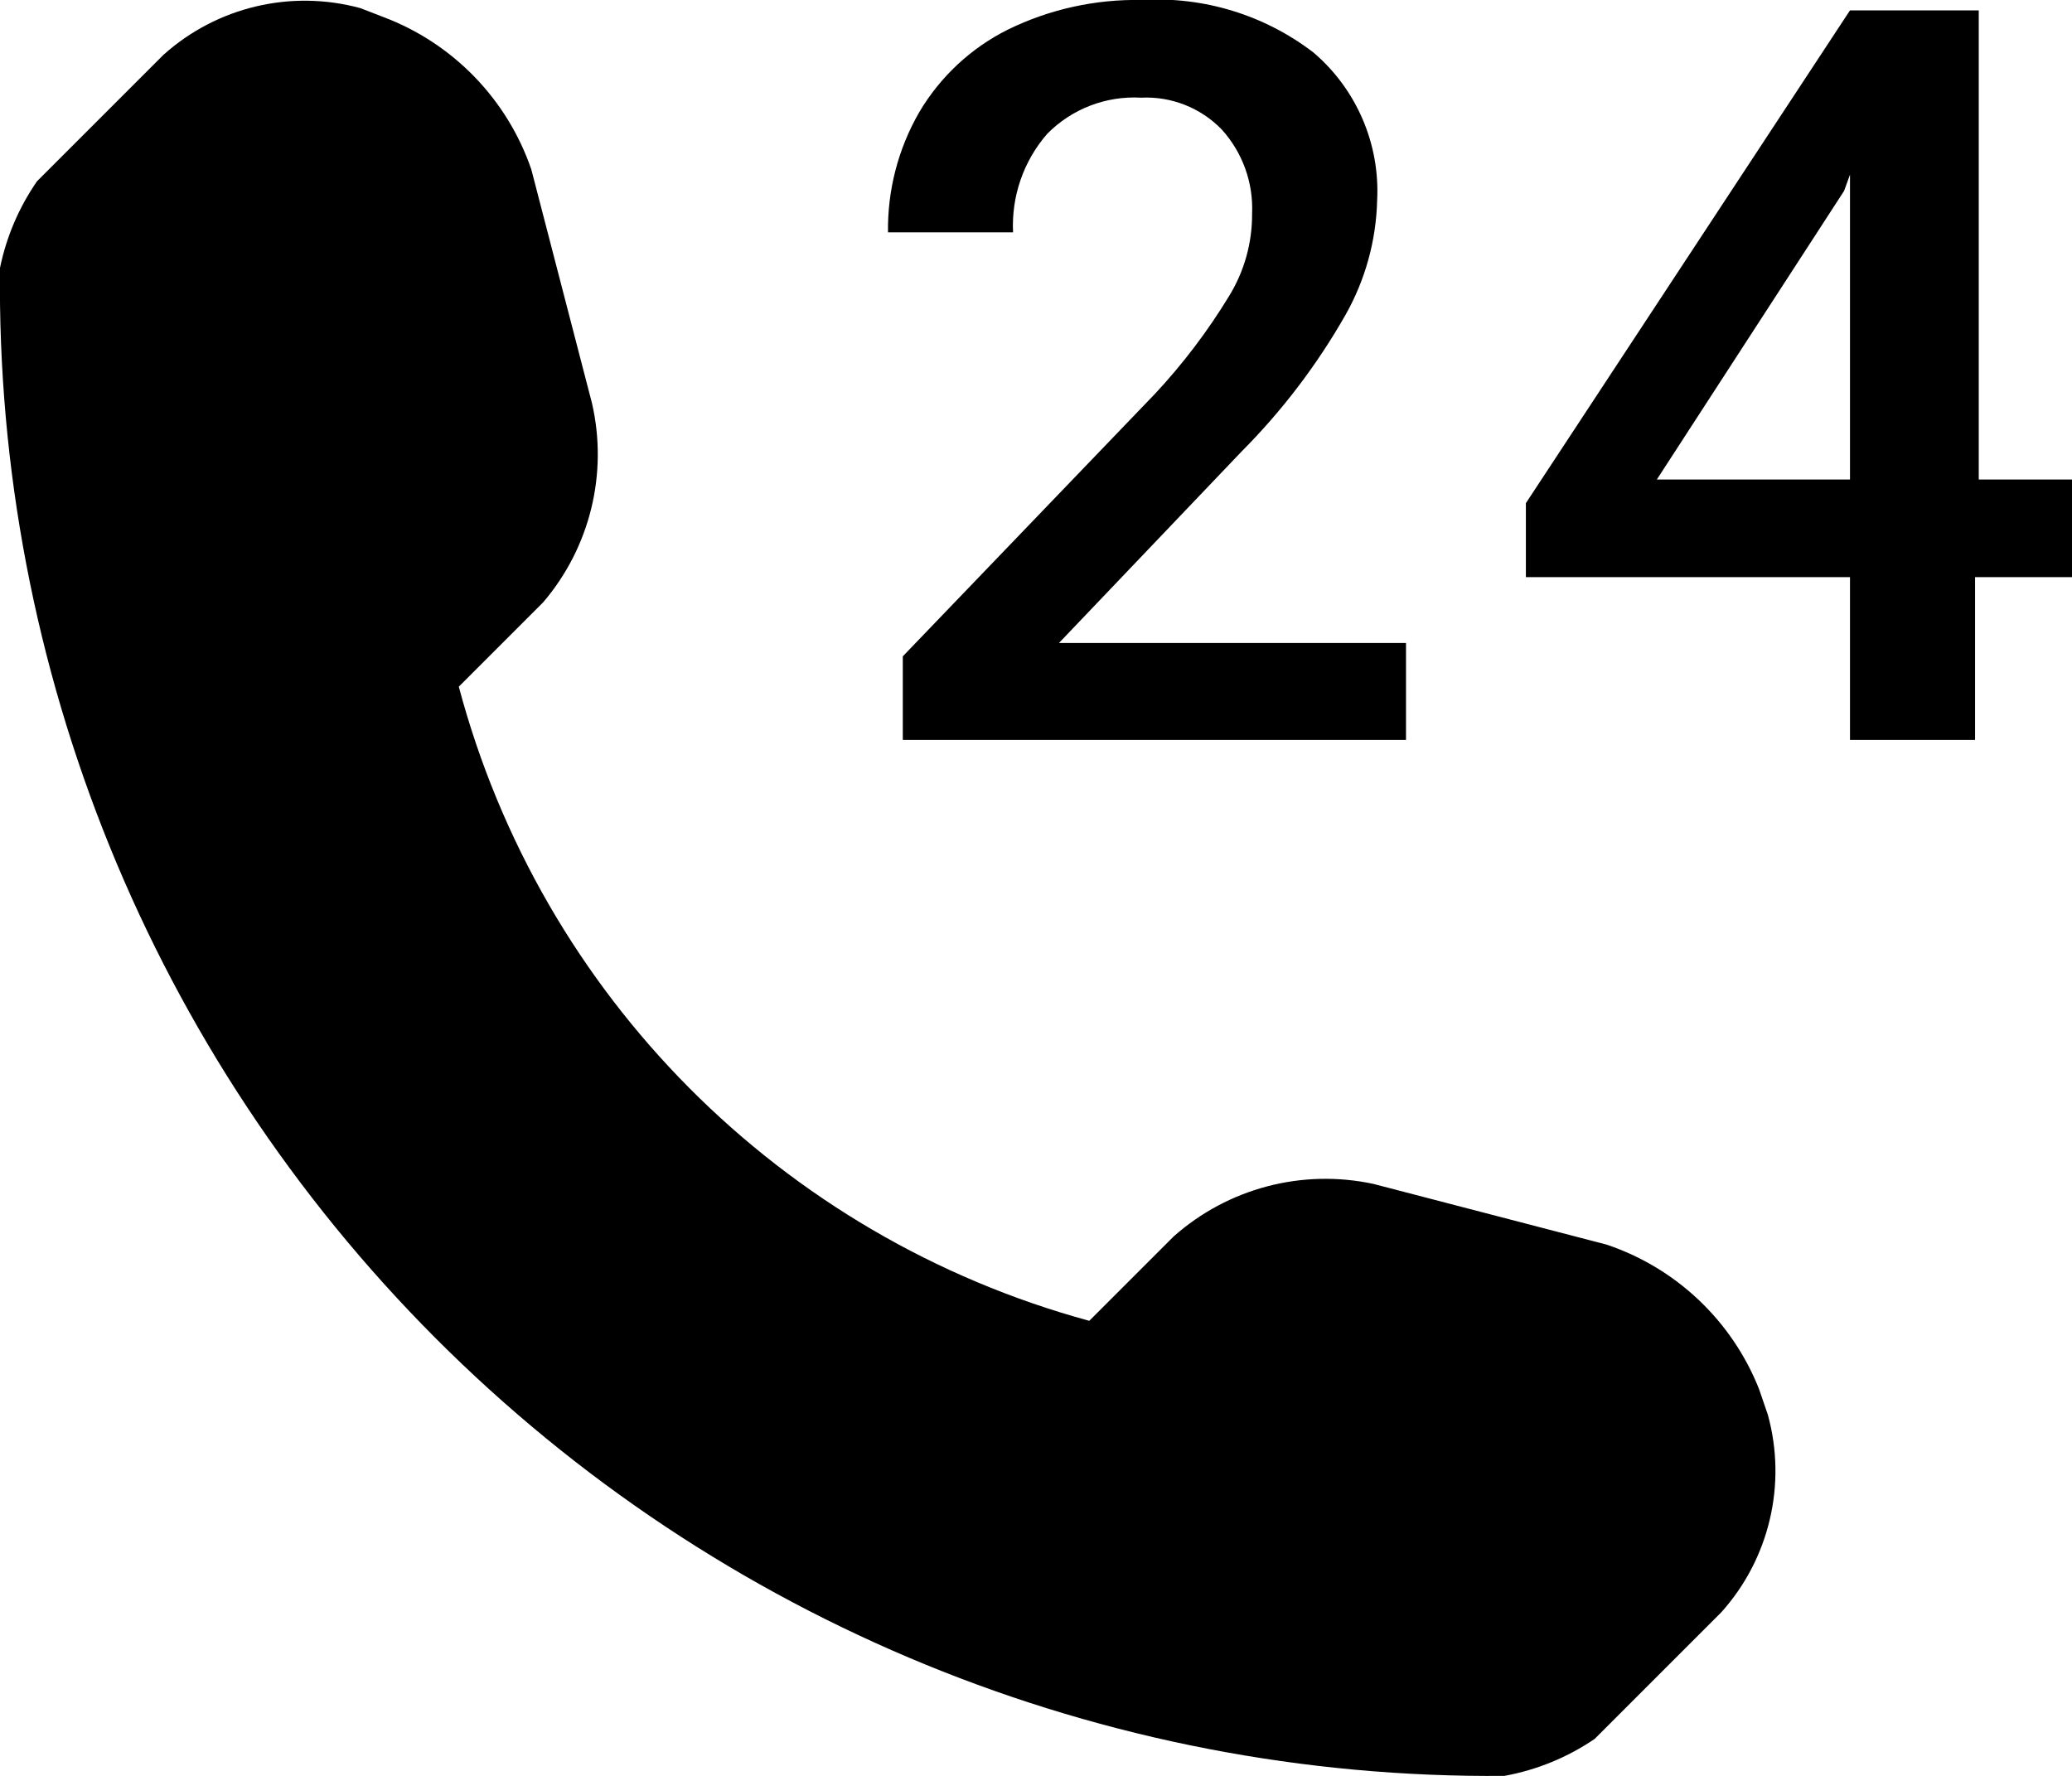
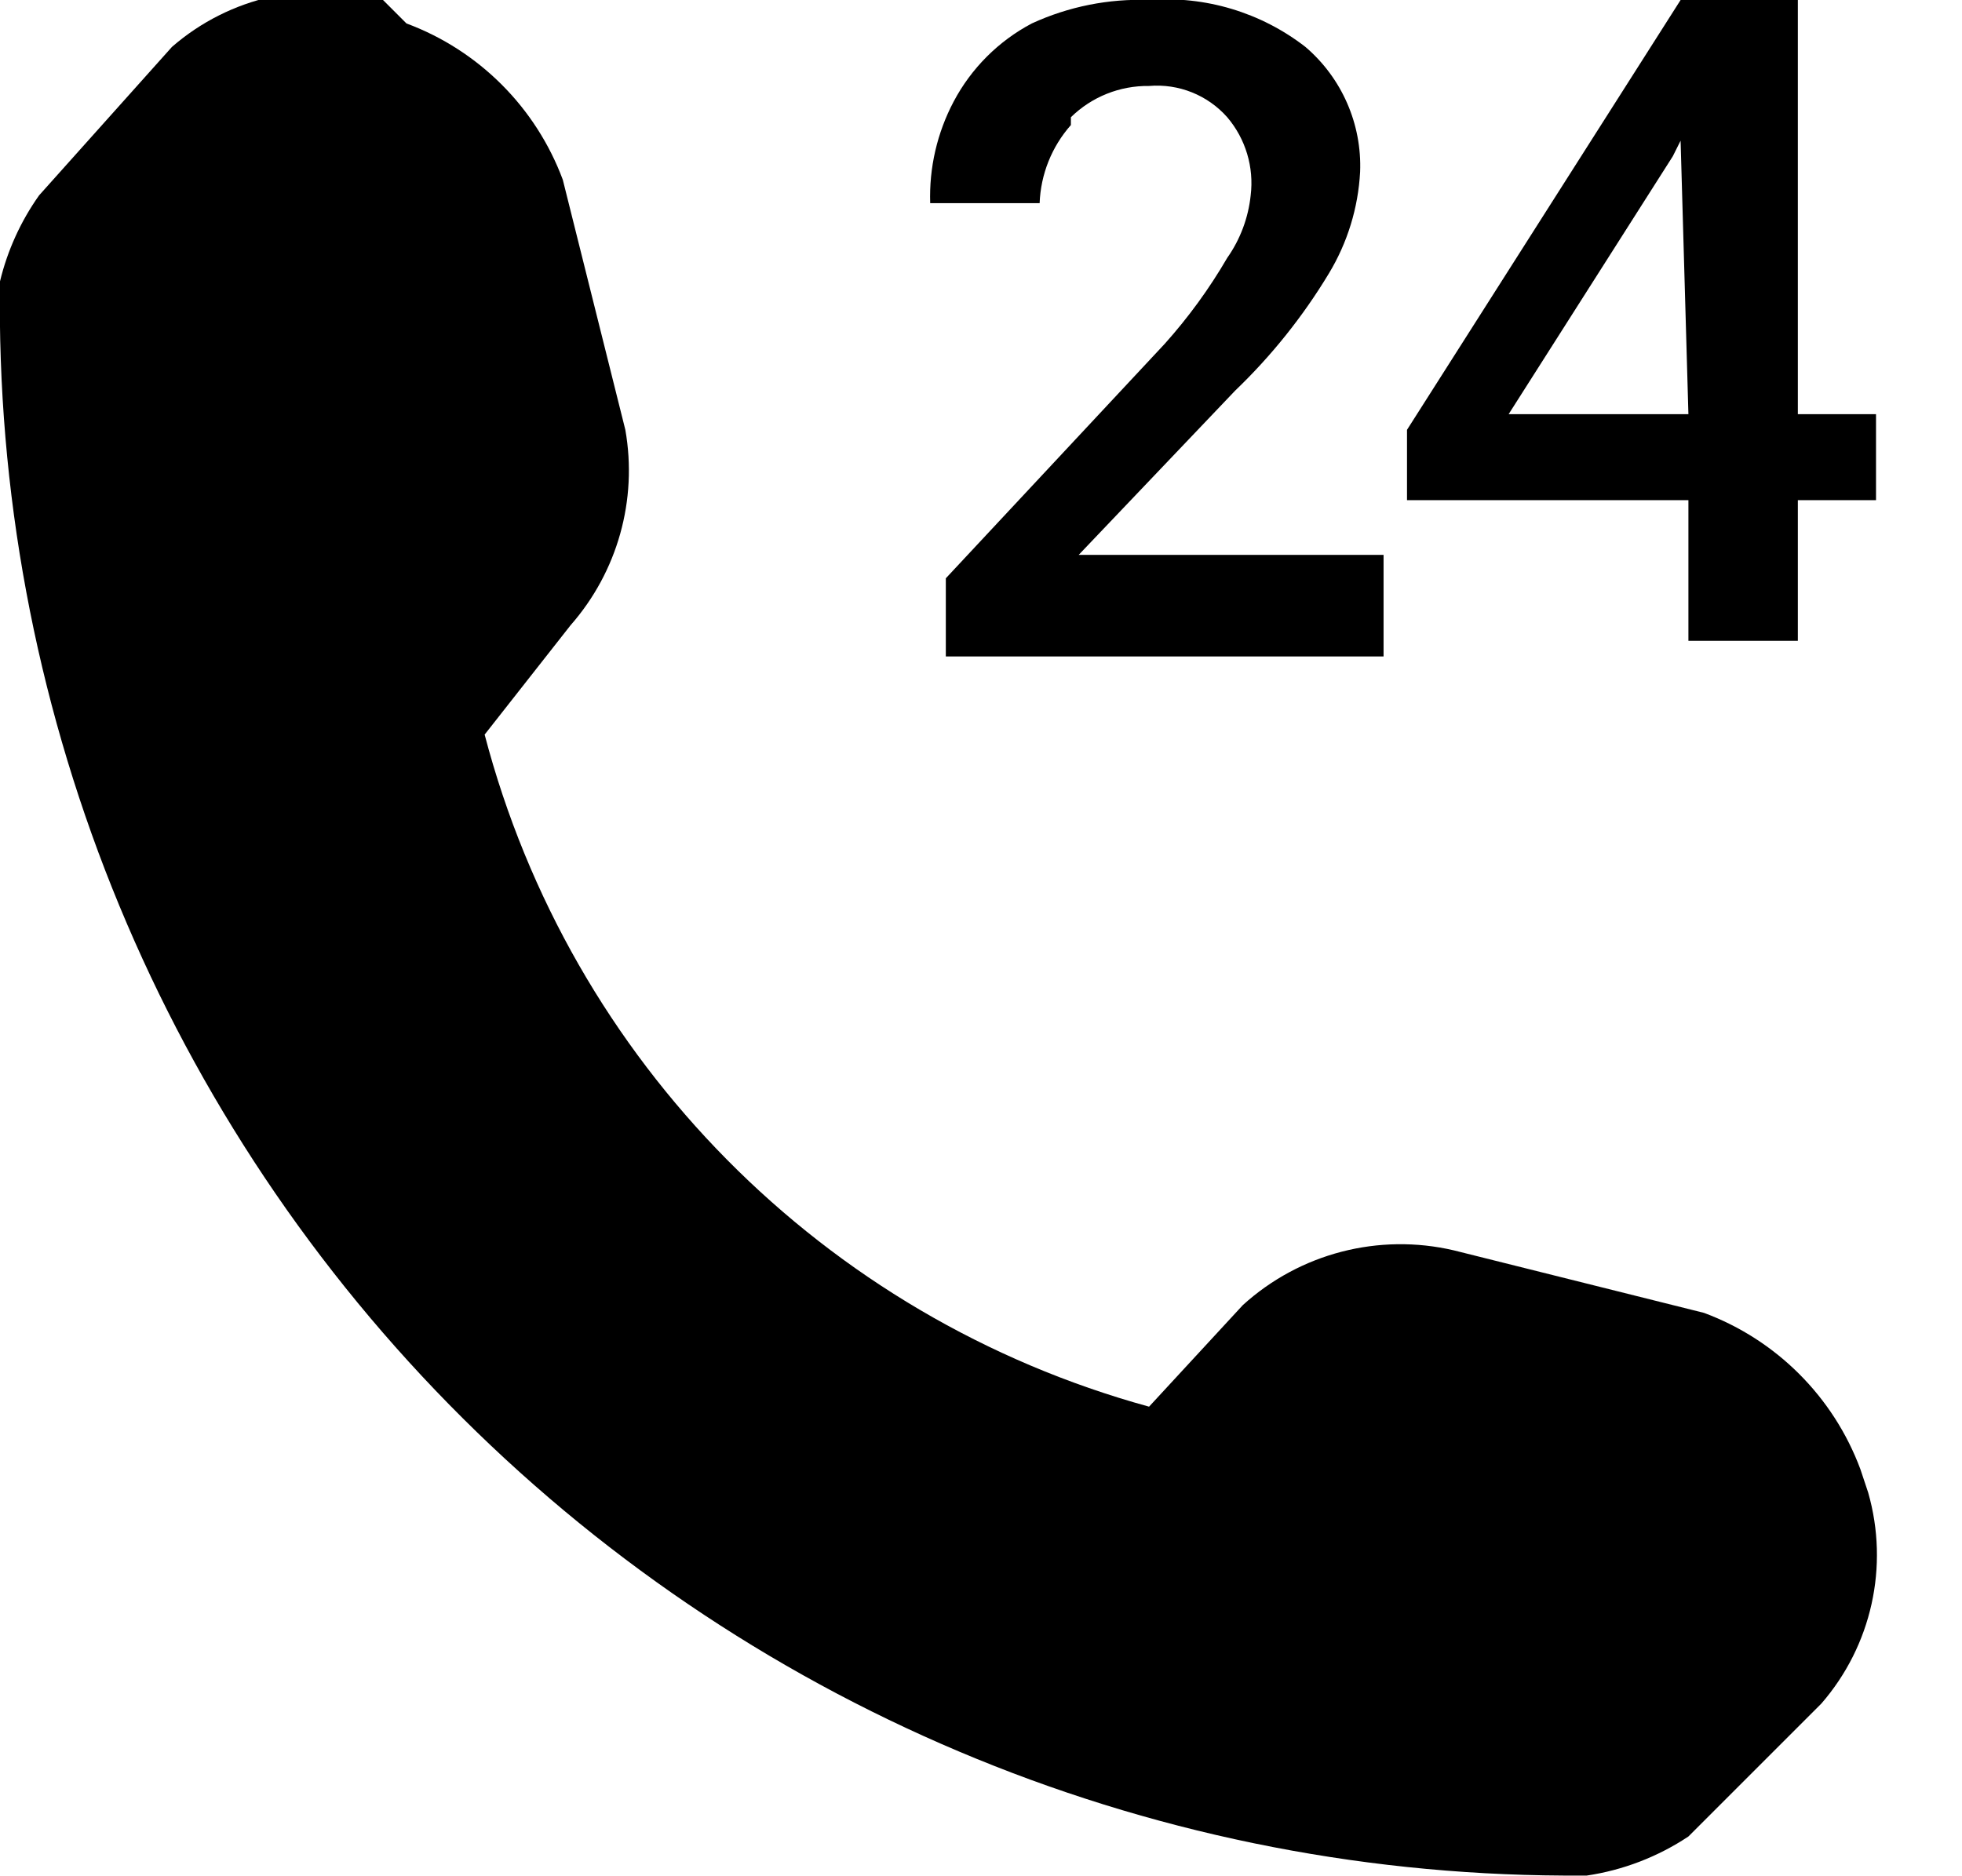
- <svg xmlns="http://www.w3.org/2000/svg" width="28" height="24" viewBox="0 0 28 24">
-   <polygon points="22.39 6.48 25.05 6.48 25.05 2.37 24.92 2.58 22.39 6.48" fill="none" />
-   <path d="M14.15,1.81a1.65,1.65,0,0,1,1.27-.49,1.42,1.42,0,0,1,1.09.43,1.59,1.59,0,0,1,.41,1.14A2.1,2.1,0,0,1,16.61,4a8.12,8.12,0,0,1-1,1.32L12.2,8.87V10H19V8.69H14.31L16.78,6.1a8.76,8.76,0,0,0,1.4-1.84,3.31,3.31,0,0,0,.43-1.55,2.46,2.46,0,0,0-.86-2A3.47,3.47,0,0,0,15.43,0a3.94,3.94,0,0,0-1.81.4,2.89,2.89,0,0,0-1.2,1.12A3.16,3.16,0,0,0,12,3.14h1.69A1.89,1.89,0,0,1,14.15,1.81Z" />
-   <path d="M26.74,6.48V.14H25L20.62,6.8l0,1H25V10h1.69V7.8H28V6.48ZM25,6.48H22.39l2.53-3.9L25,2.36Z" />
-   <path d="M23.77,18.77a3.37,3.37,0,0,0-2.06-1.95L18.56,16a3.09,3.09,0,0,0-2.7.71l-1.14,1.14A12.11,12.11,0,0,1,6.2,9.28L7.34,8.14A3.08,3.08,0,0,0,8,5.45L7.18,2.29a3.37,3.37,0,0,0-2-2.06L4.87.11A2.86,2.86,0,0,0,2.21.74L.5,2.45A3.18,3.18,0,0,0,0,3.62,20.15,20.15,0,0,0,20.33,24a3.18,3.18,0,0,0,1.22-.5l1.71-1.71a2.86,2.86,0,0,0,.63-2.67Z" />
+ <svg xmlns="http://www.w3.org/2000/svg" width="25.1" height="24" viewBox="0 0 25.1 24">
+   <path fill="none" d="M22.4 6.5h2.7V2.4l-.2.2-2.5 3.9z" />
+   <path d="M13.7 1.5a1.4 1.4 0 0 1 1-.4 1.2 1.2 0 0 1 1 .4 1.3 1.3 0 0 1 .3 1 1.7 1.7 0 0 1-.3.8 6.7 6.7 0 0 1-.8 1.1l-2.8 3v1h5.6V7.1h-3.9l2-2.1A7.3 7.3 0 0 0 17 3.5a2.8 2.8 0 0 0 .4-1.3 2 2 0 0 0-.7-1.6 2.9 2.9 0 0 0-2-.6 3.3 3.3 0 0 0-1.5.3 2.4 2.4 0 0 0-1 1 2.6 2.6 0 0 0-.3 1.3h1.4a1.6 1.6 0 0 1 .4-1zM23 5.3V0h-1.5L18 5.5v.9h3.6v1.8H23V6.4H24V5.3zm-1.4 0h-2.3L21.4 2l.1-.2z" />
+   <path d="M23.8 18.8a3.4 3.4 0 0 0-2-2l-3.2-.8a3 3 0 0 0-2.7.7L14.7 18a12.1 12.1 0 0 1-8.5-8.6L7.3 8A3 3 0 0 0 8 5.5l-.8-3.2a3.4 3.4 0 0 0-2-2L4.9 0a2.9 2.9 0 0 0-2.7.6L.5 2.5A3.2 3.2 0 0 0 0 3.6 20.1 20.1 0 0 0 20 24h.3a3.2 3.2 0 0 0 1.3-.5l1.7-1.7a2.9 2.9 0 0 0 .6-2.7z" />
</svg>
